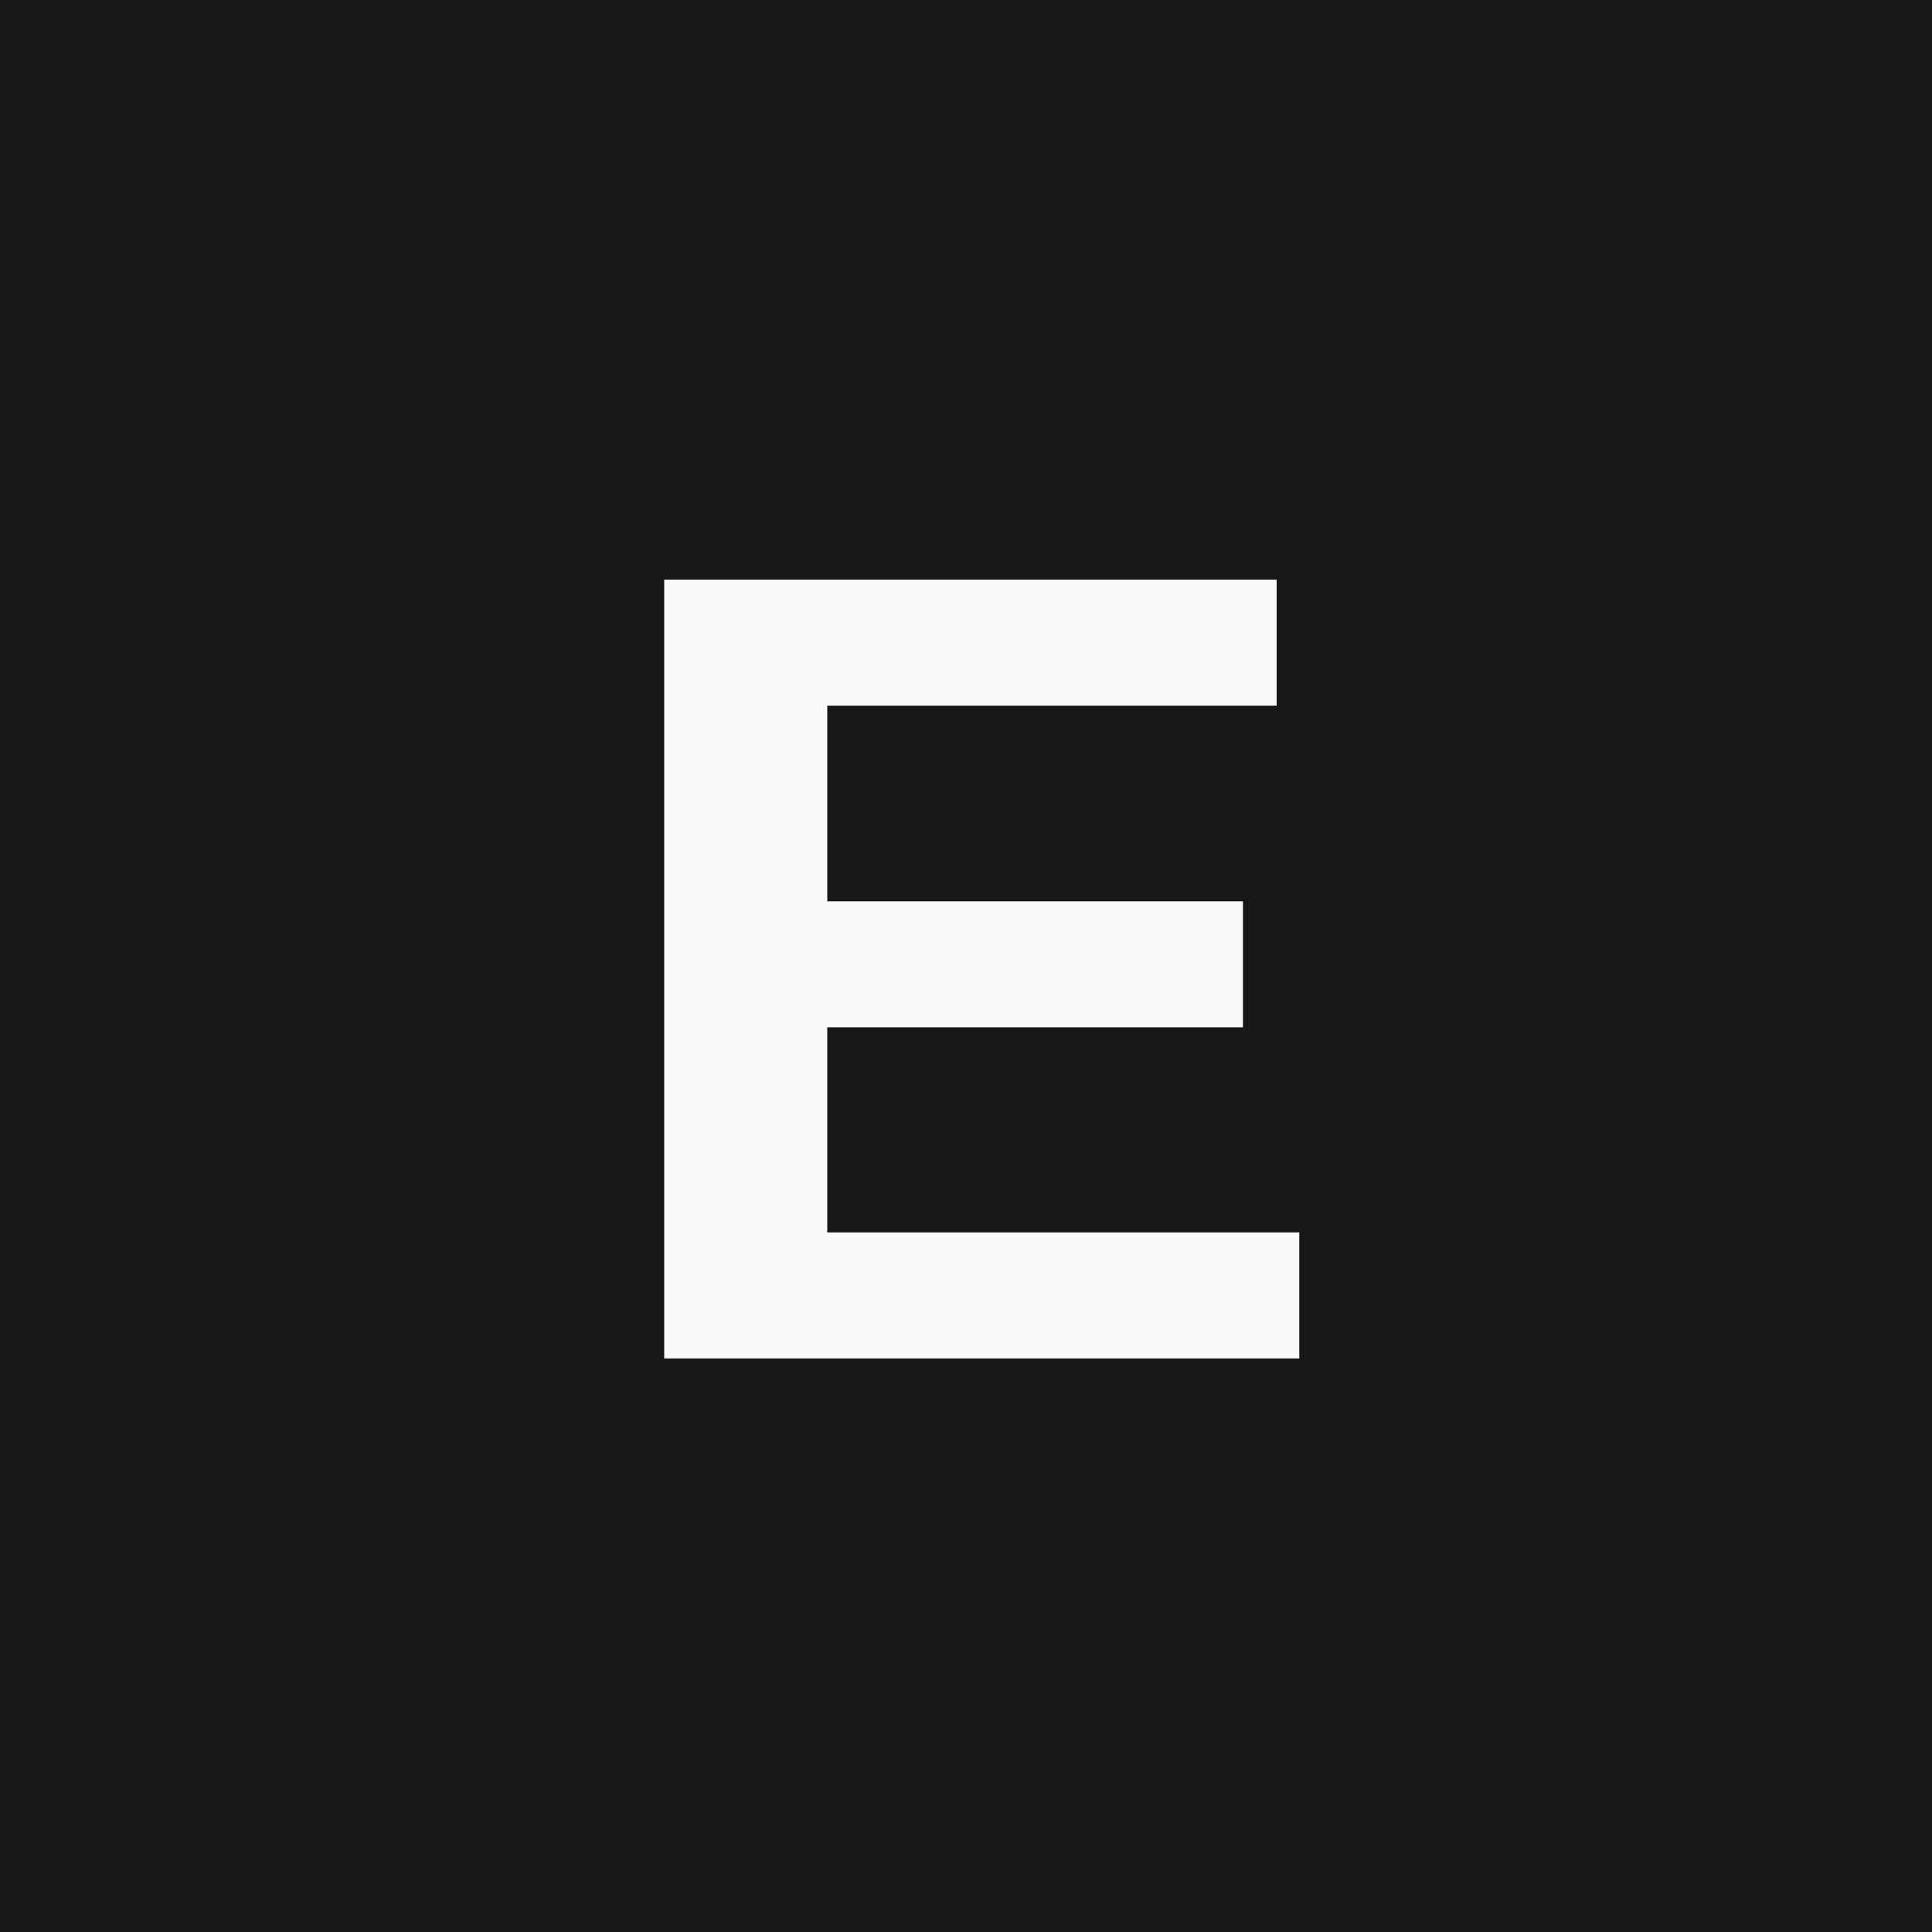
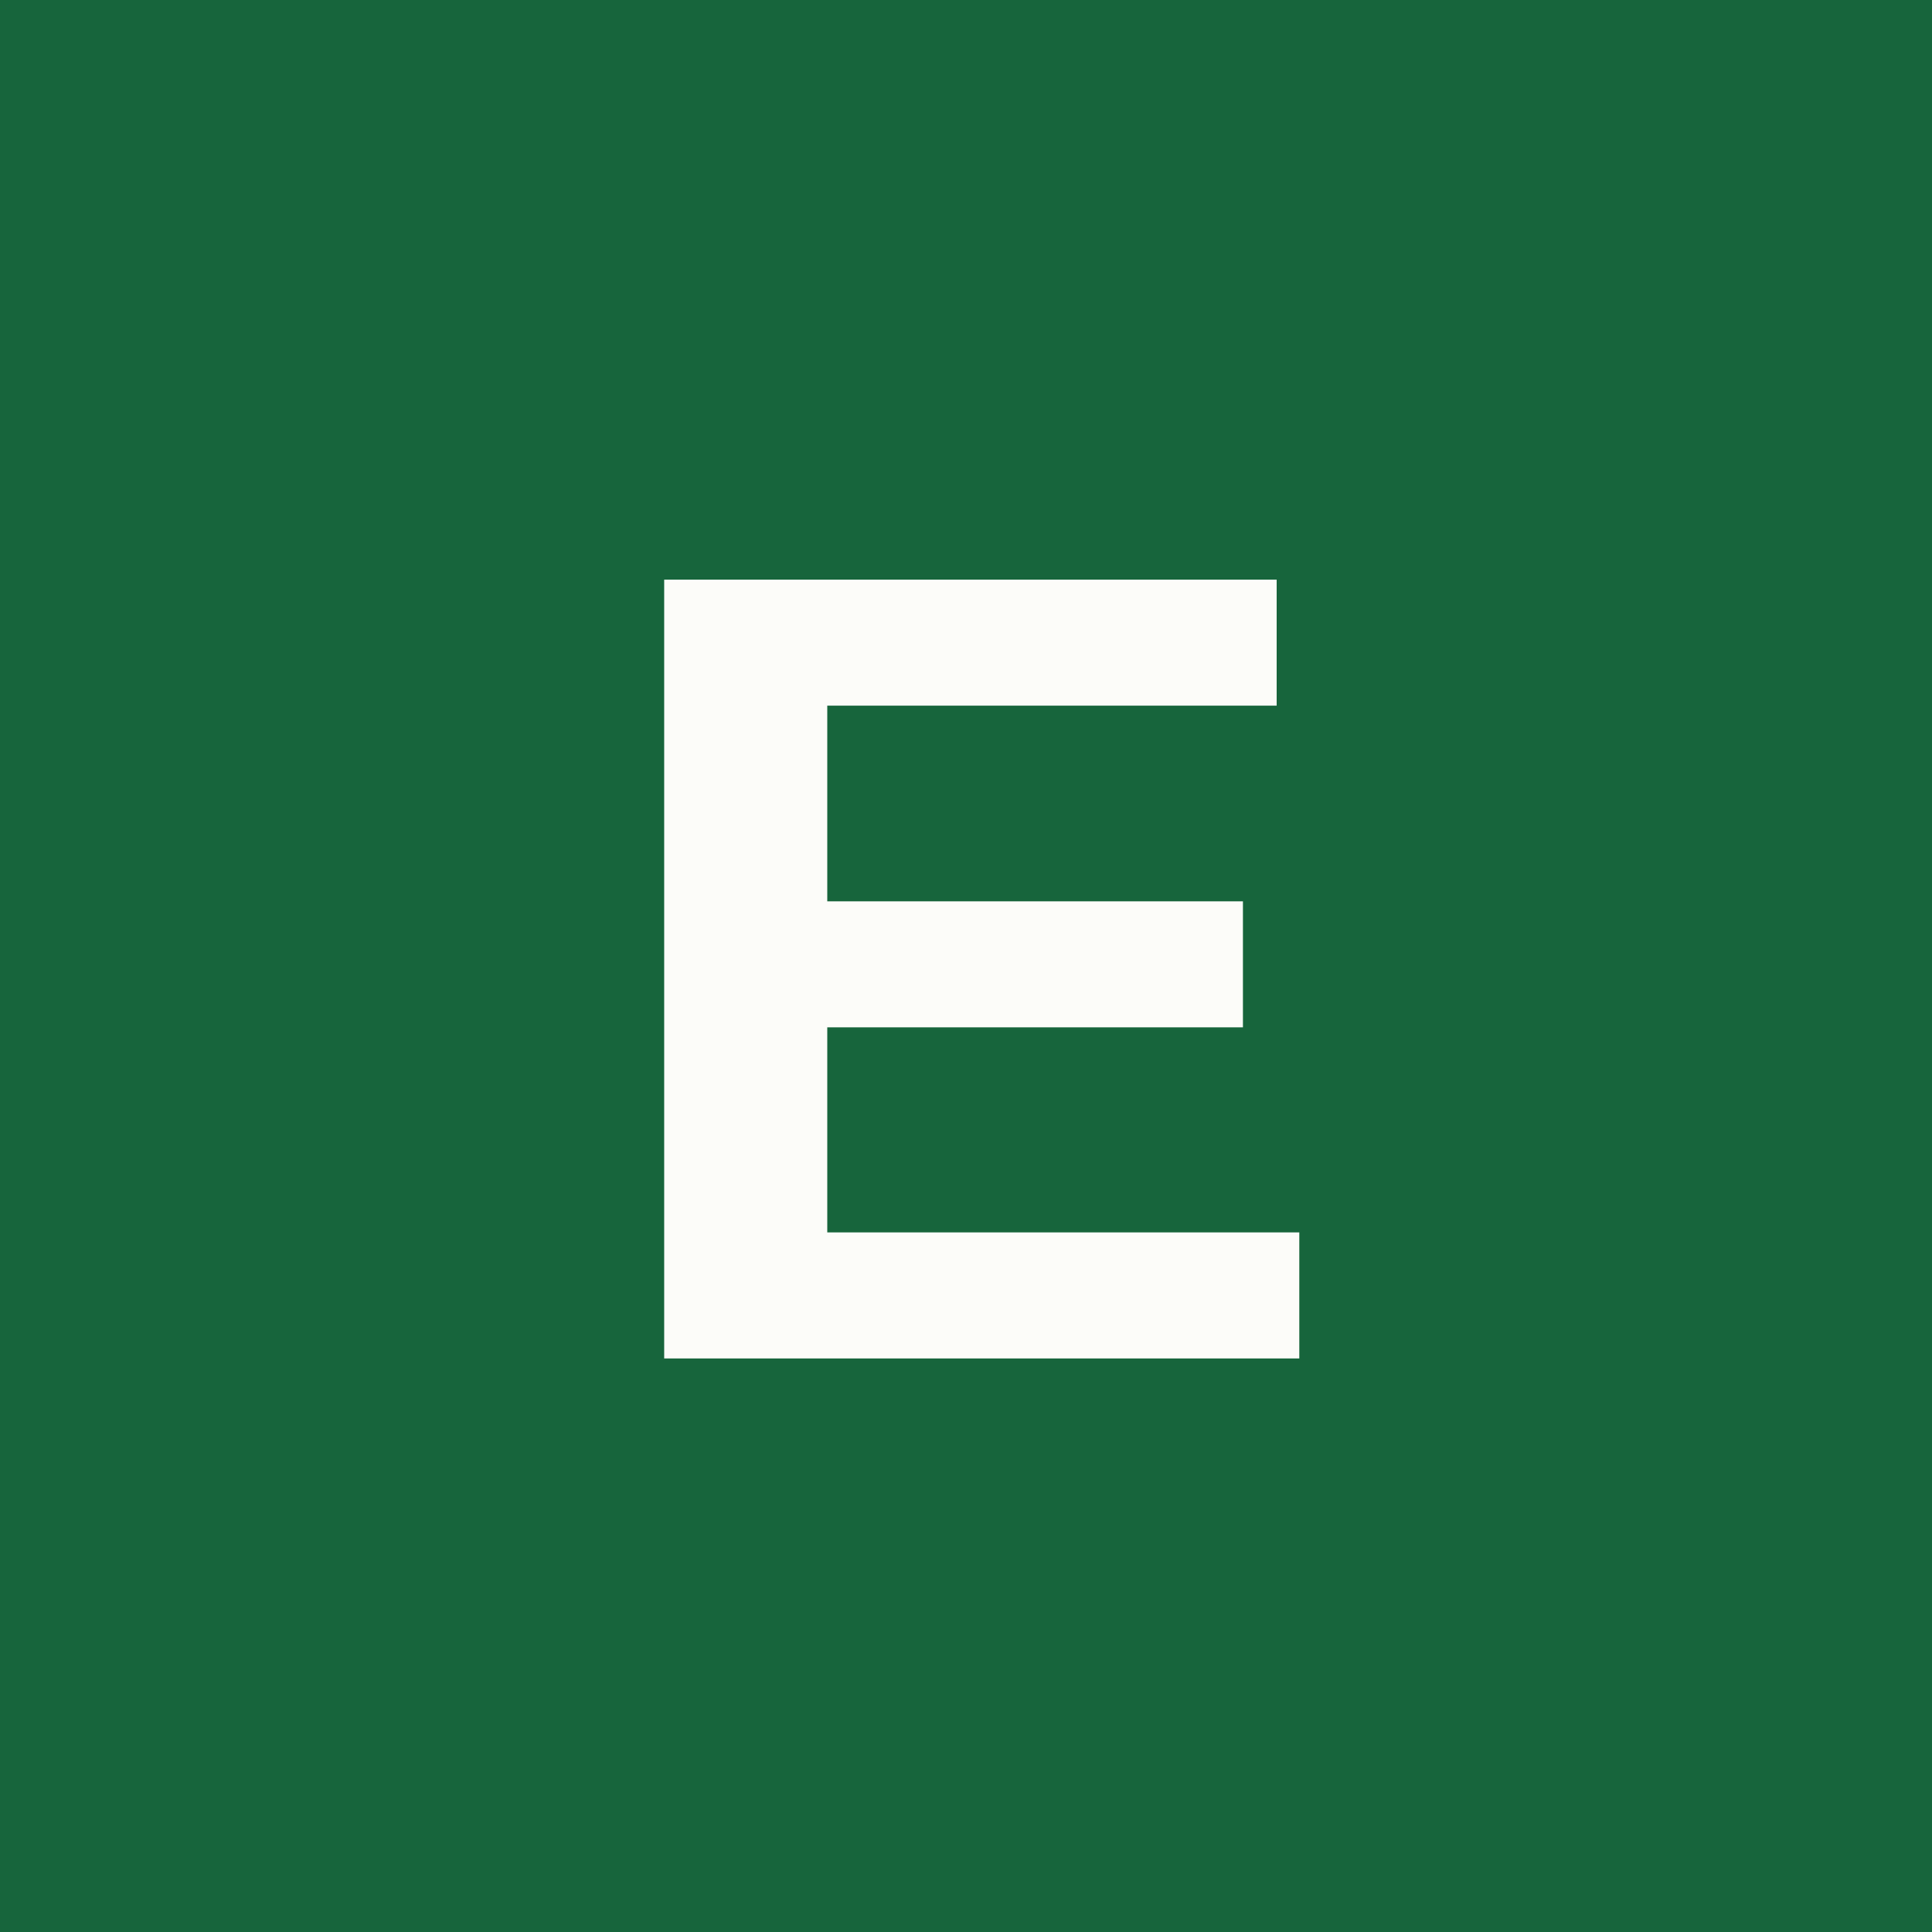
<svg xmlns="http://www.w3.org/2000/svg" viewBox="0 0 512 512">
-   <rect width="512" height="512" fill="#171717" />
-   <text x="256" y="256" fill="#fafafa" font-family="Arial, Helvetica, sans-serif" font-weight="700" font-size="300" text-anchor="middle" dominant-baseline="central">E</text>
+   <rect width="512" height="512" fill="#17653c" />
+   <text x="256" y="256" fill="#fcfcf9" font-family="Arial, Helvetica, sans-serif" font-weight="700" font-size="300" text-anchor="middle" dominant-baseline="central">E</text>
</svg>
